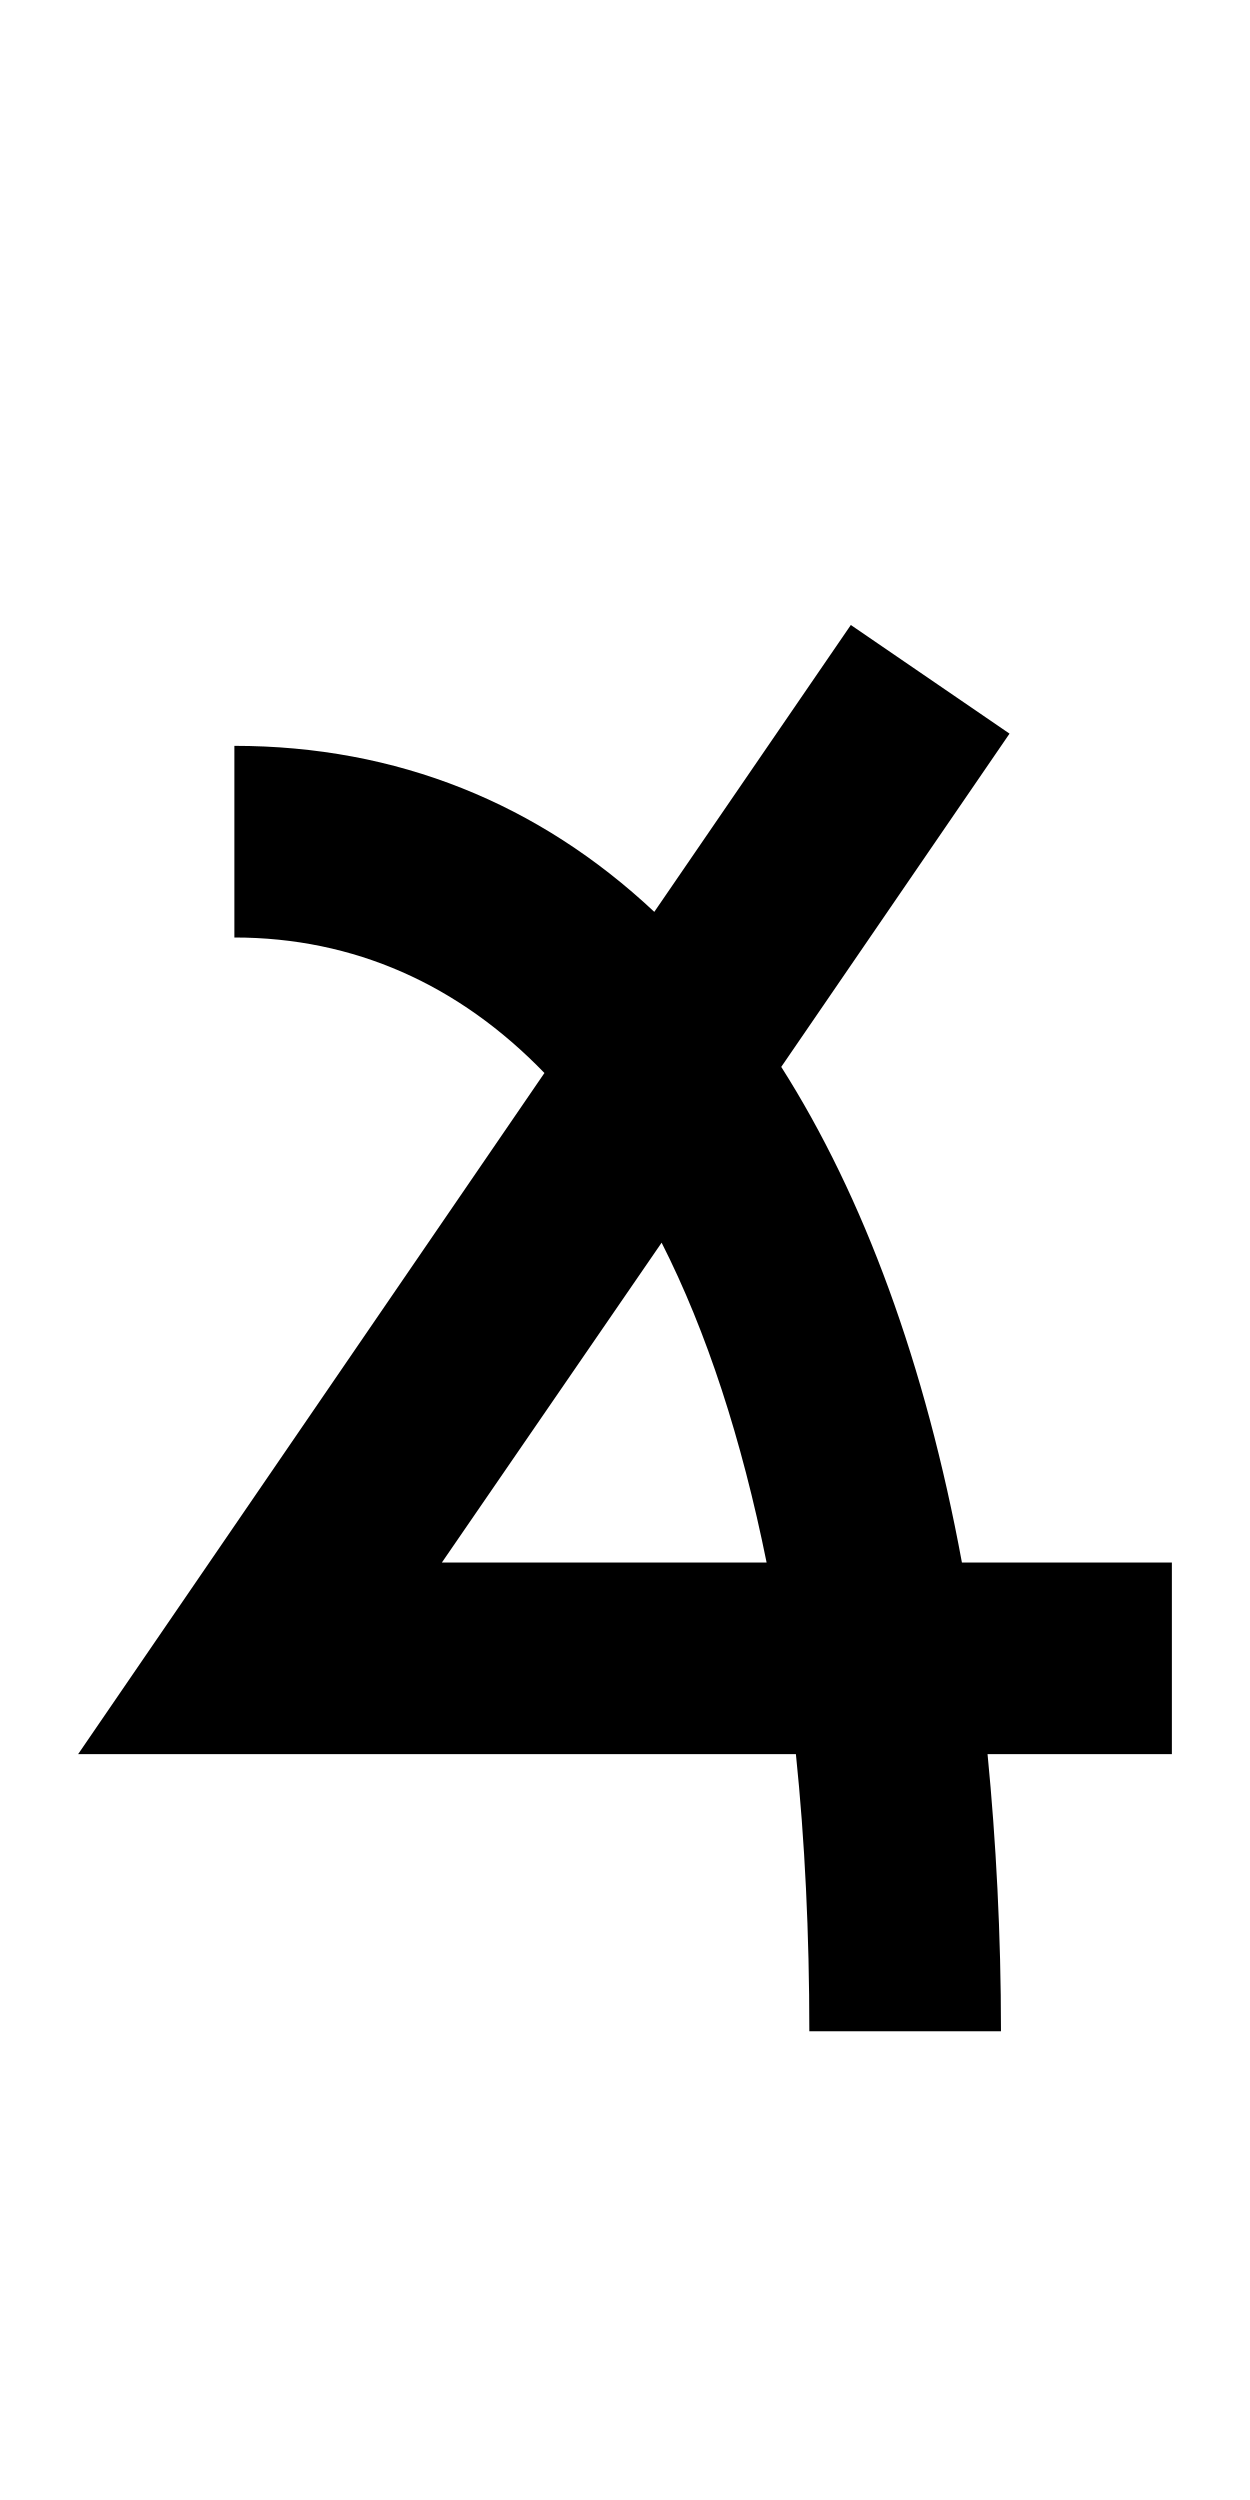
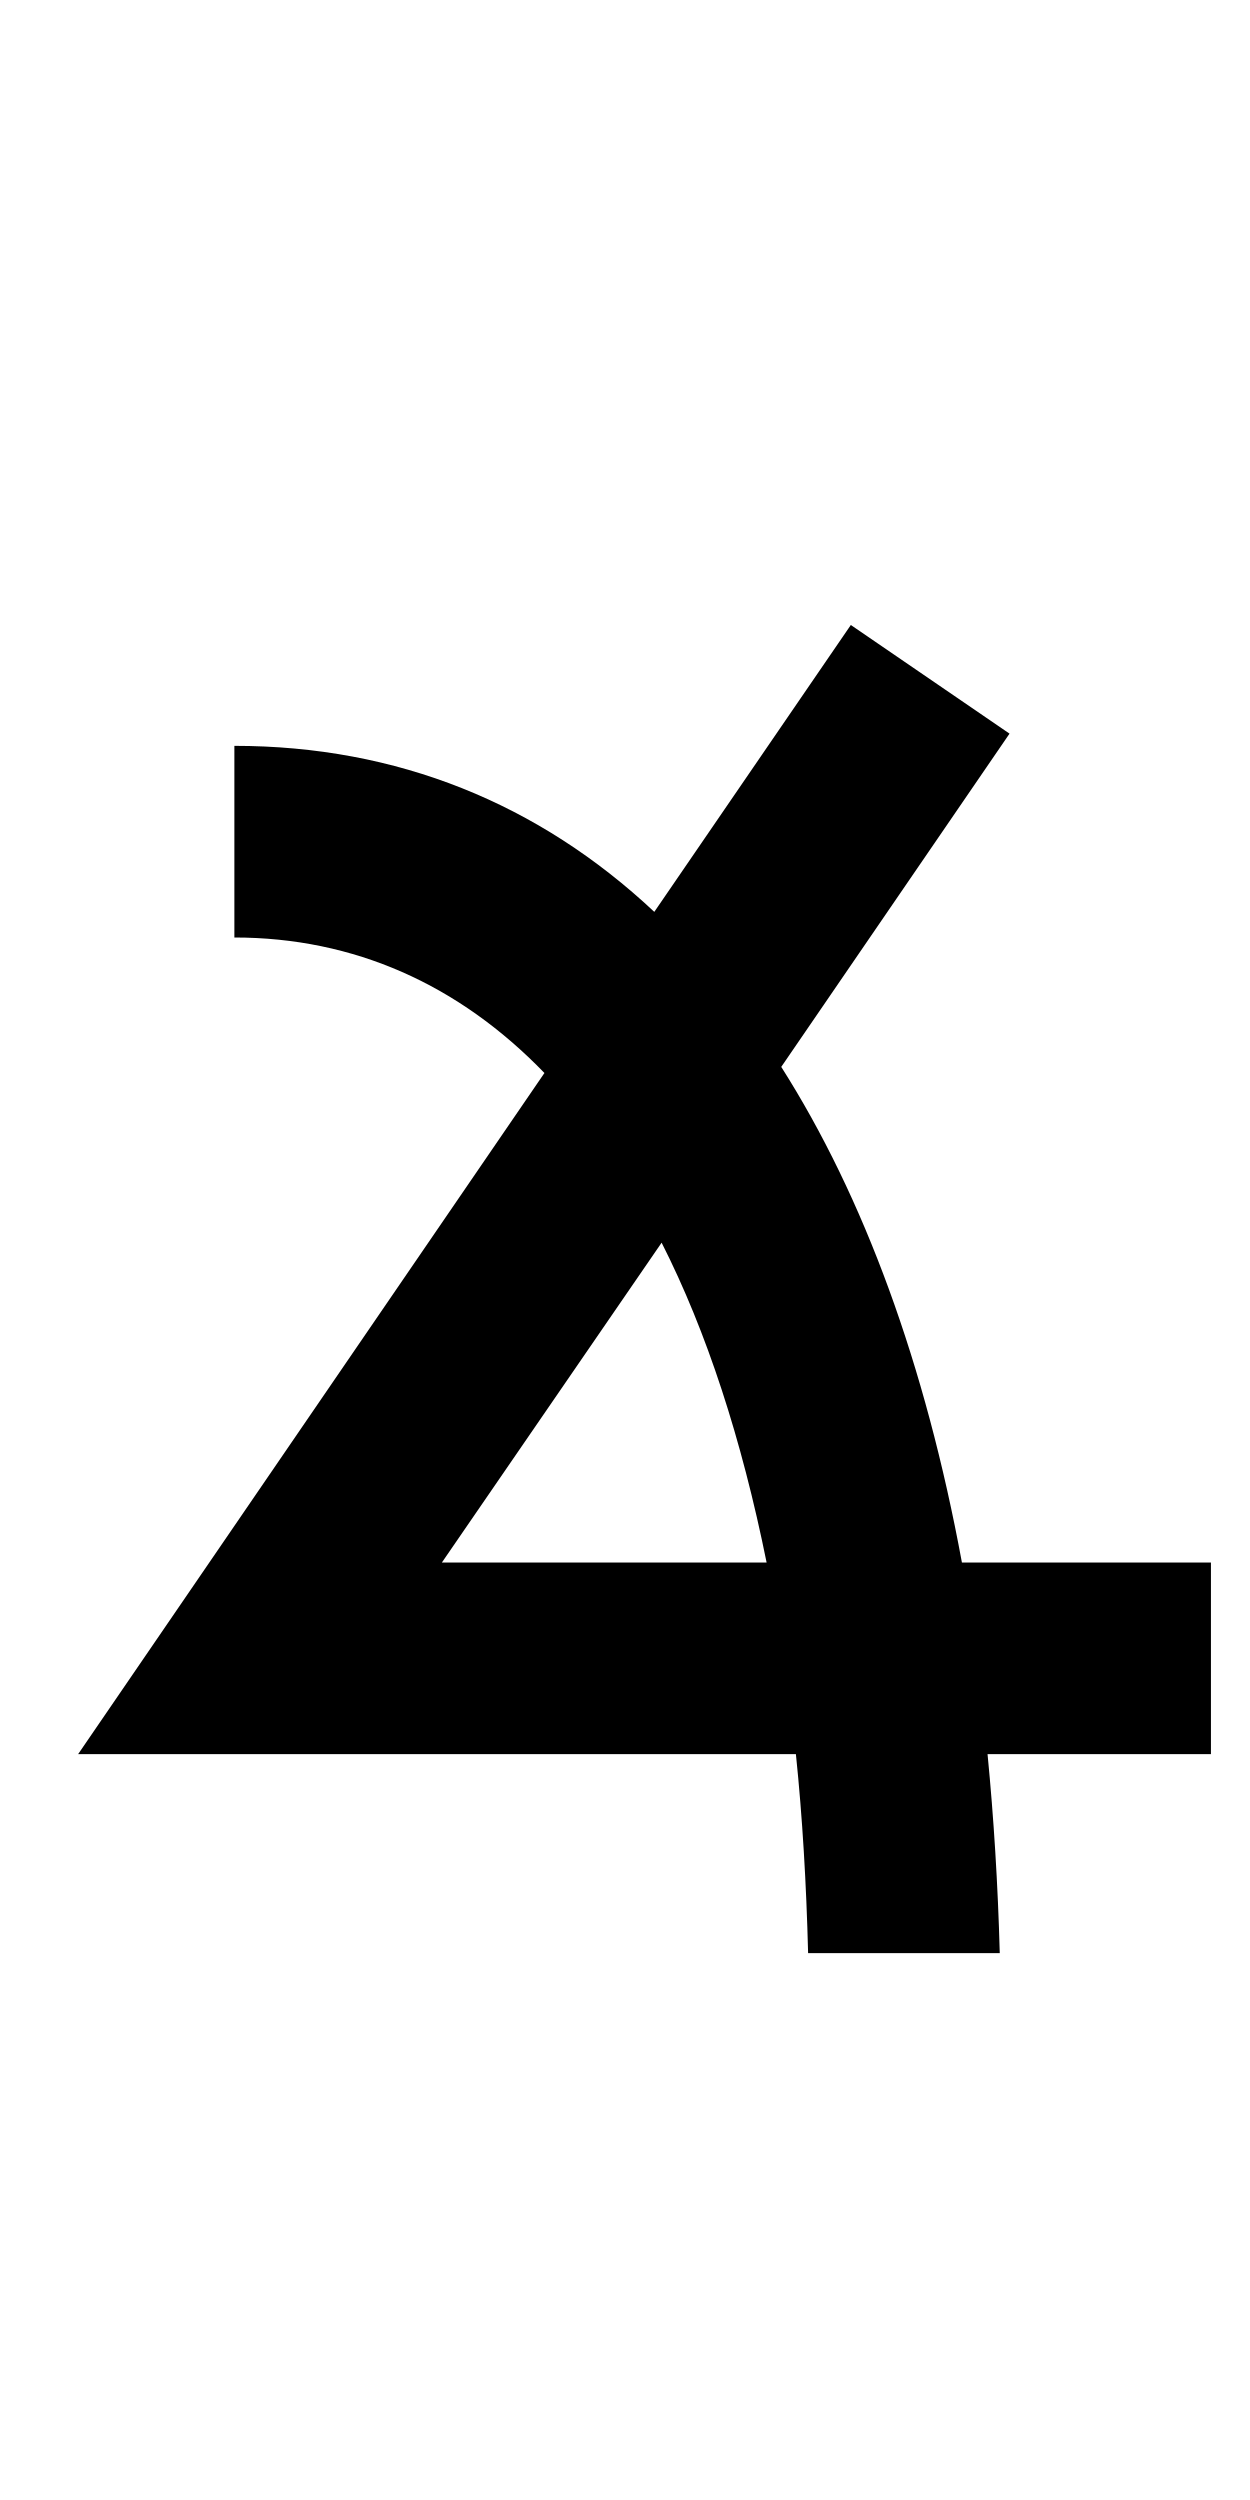
- <svg xmlns="http://www.w3.org/2000/svg" version="1.1" width="1024" height="2048" id="svg3355">
+ <svg xmlns="http://www.w3.org/2000/svg" id="svg3355" height="2048" width="1024" version="1.1">
  <defs id="defs3357" />
-   <path d="M 697,512 536,747 C 441.333,658.192 325.391,611 192,611 l 0,157 c 97.995,0 183.816,38.399 254,111 l -382,558 588,0 c 7.345,70.96 11,146.747 11,227 l 157,0 c 0,-79.472 -4.014,-155.228 -11,-227 l 151,0 0,-157 -172,0 C 758.045,1117.562 707.735,980.569 640,874 L 827,601 z m -155,506 c 37.063,73.102 65.533,160.852 86,262 l -266,0 z" id="path3705-44-9-5-7-2-9" style="fill:#000000;fill-opacity:1;stroke:none;display:inline" />
+   <path style="display:inline;fill:#000000;fill-opacity:1;stroke:none" id="path3705-44-9-5-7-2-9" d="M 697,512 536,747 C 441.333,658.192 325.391,611 192,611 v 157 c 97.995,0 183.816,38.399 254,111 L 64,1437 h 588 c 5.363,51.809 8.558,106.185 10,163 h 157 c -1.533,-56.374 -4.914,-110.746 -10,-163 H 992 V 1280 H 788 C 758.045,1117.562 707.735,980.569 640,874 L 827,601 Z m -155,506 c 37.063,73.102 65.533,160.852 86,262 H 362 Z" />
</svg>
